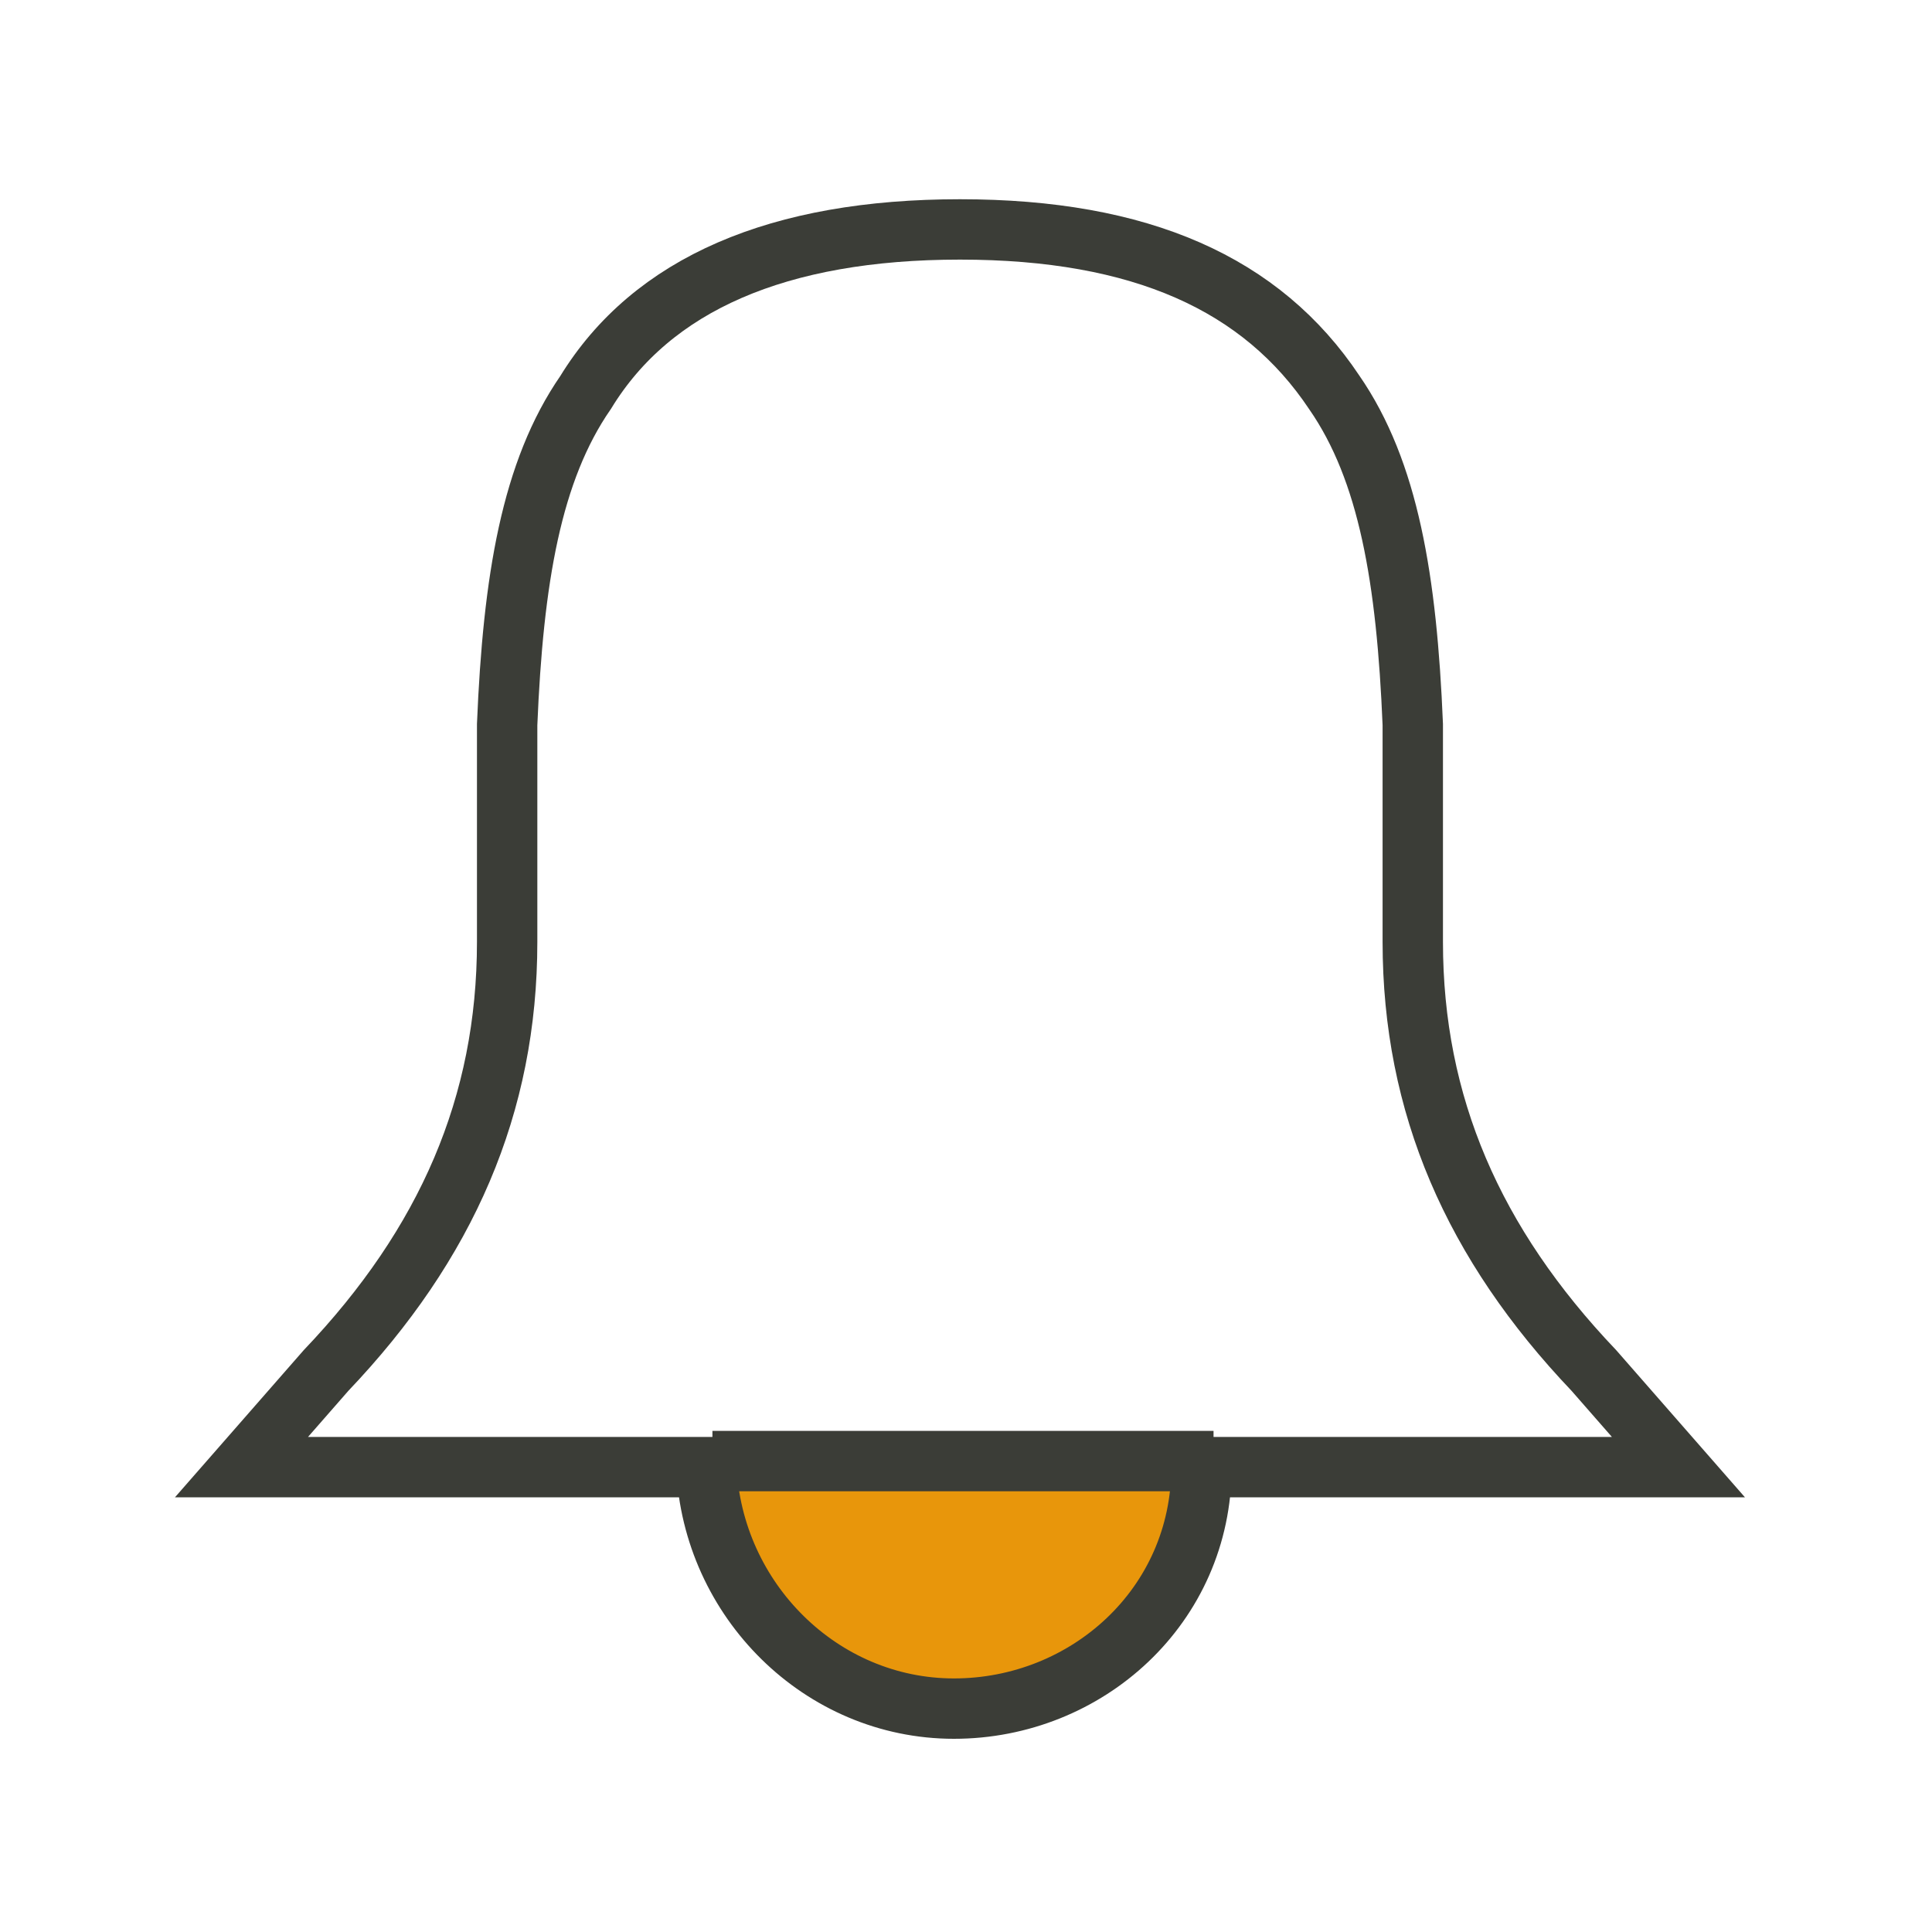
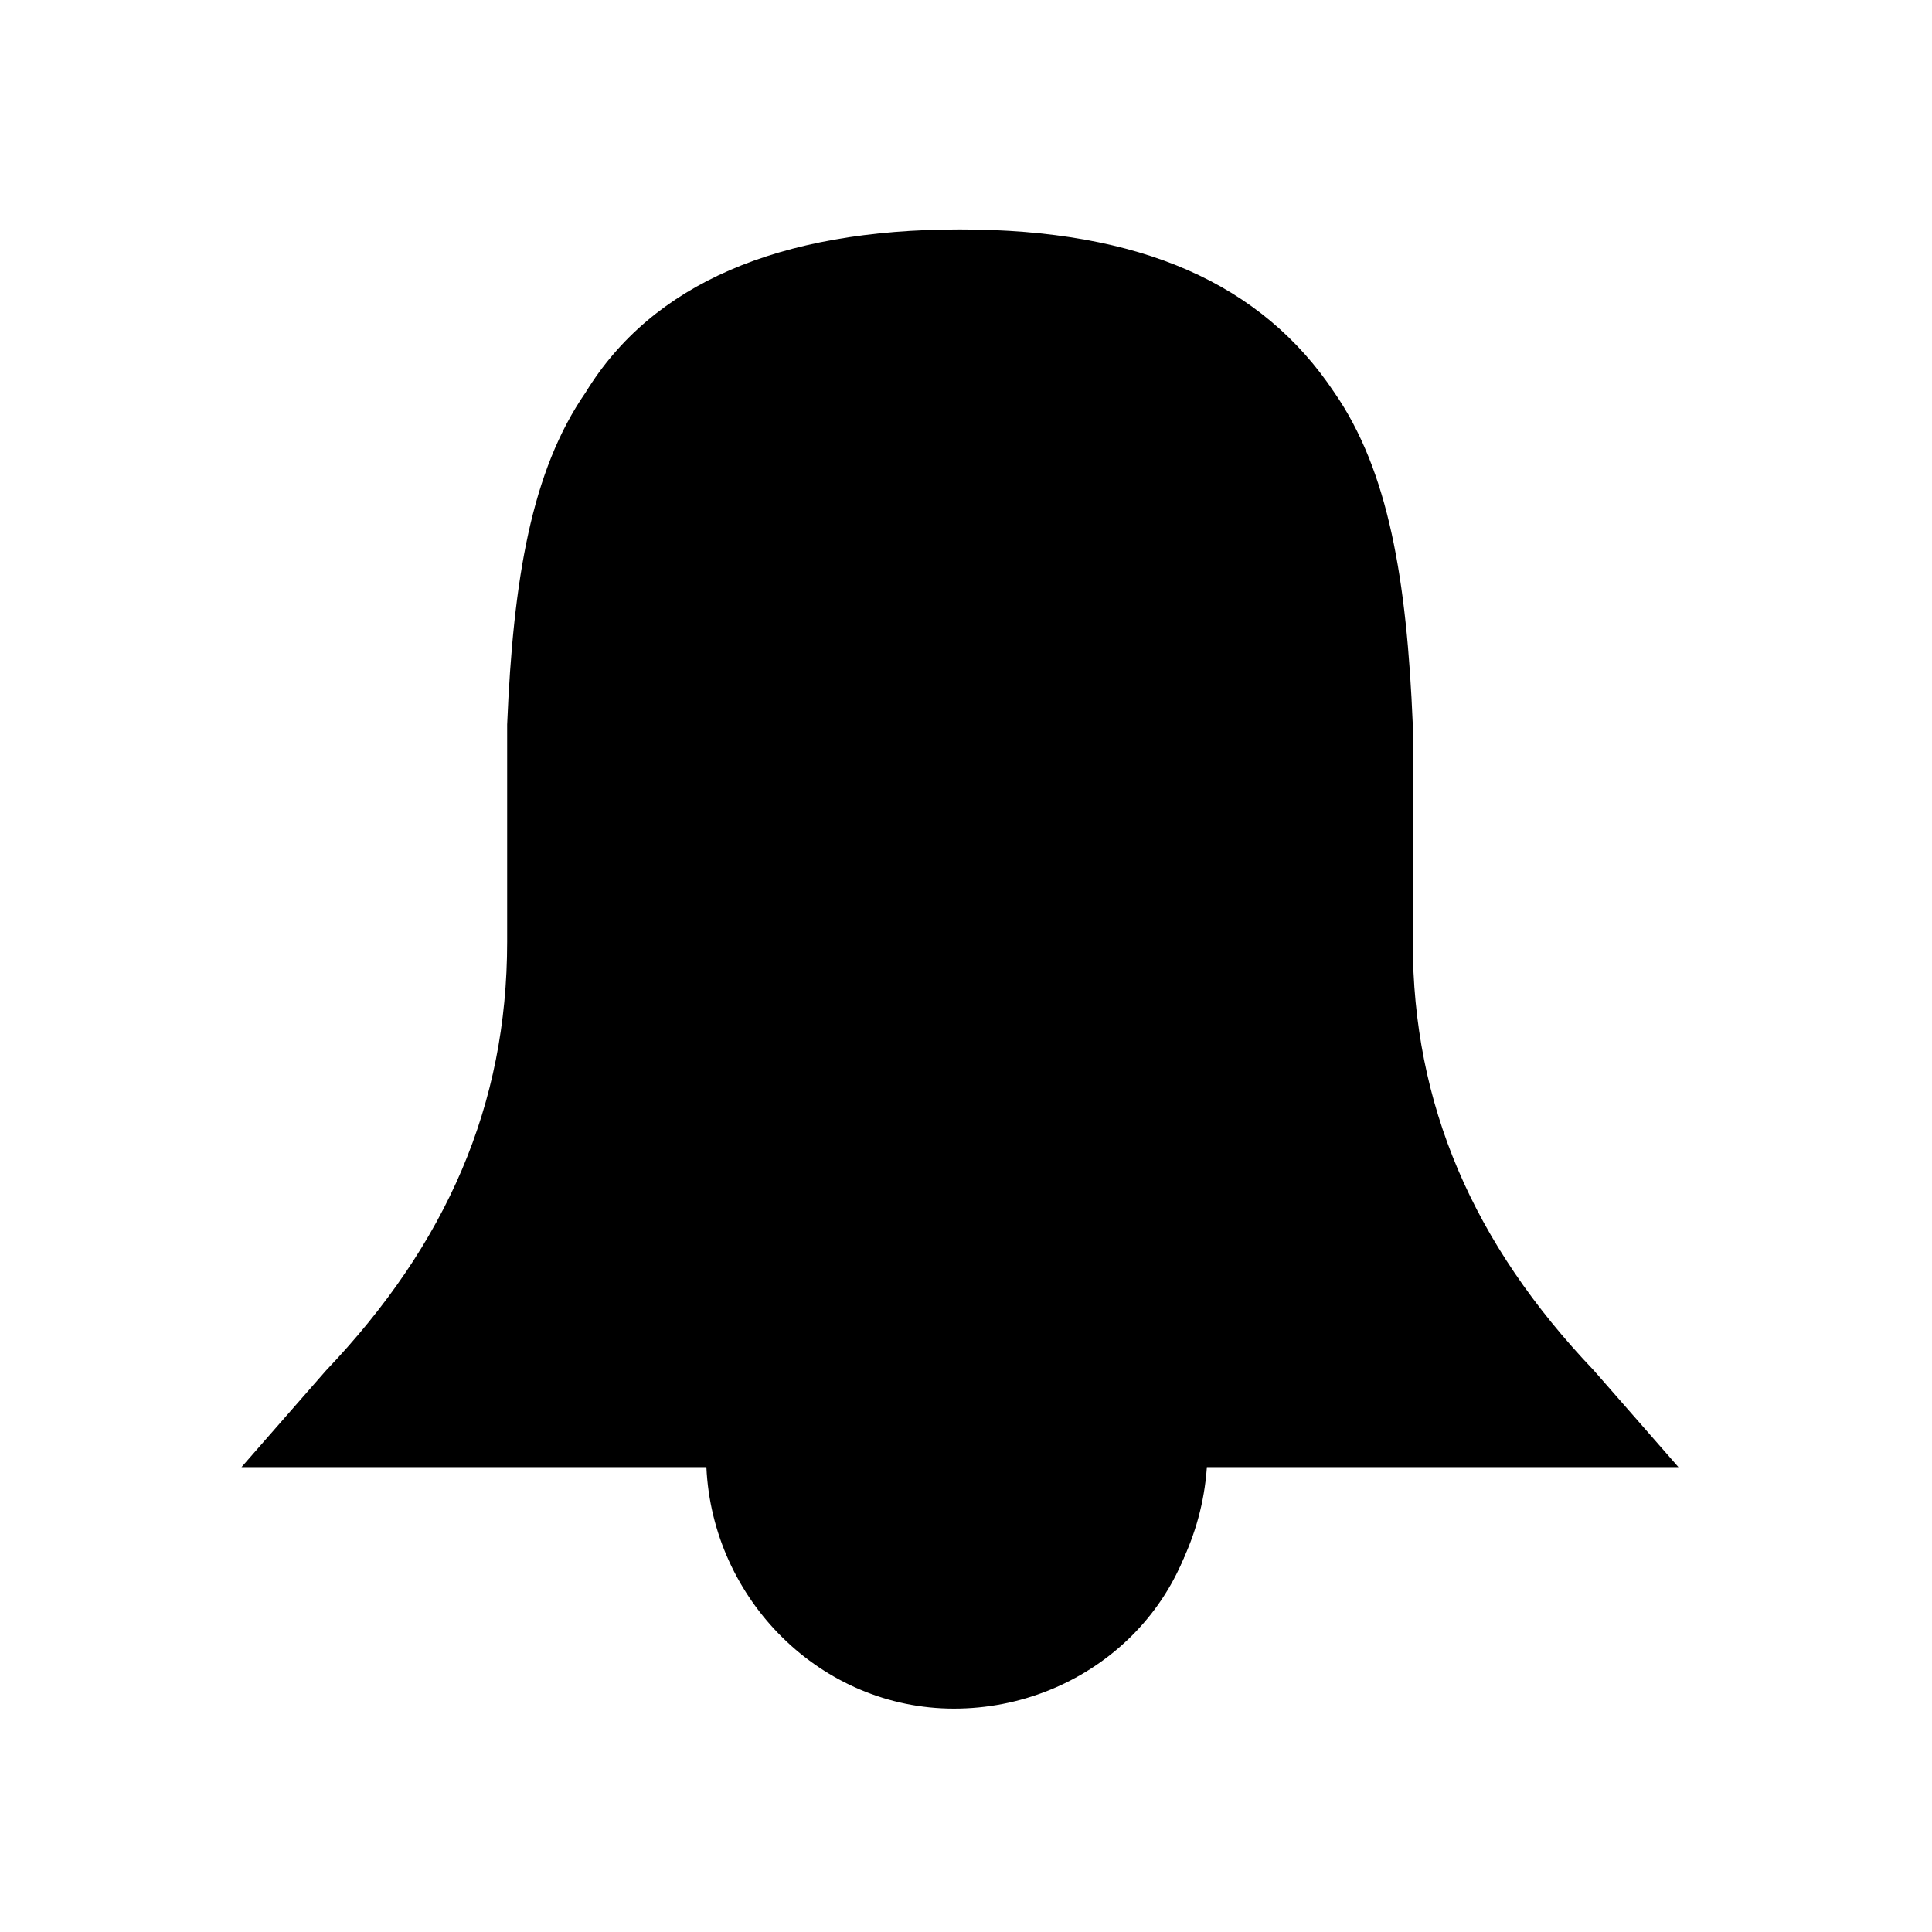
- <svg xmlns="http://www.w3.org/2000/svg" version="1.1" id="Layer_1" x="0px" y="0px" viewBox="0 0 32 32" style="enable-background:new 0 0 32 32;" xml:space="preserve">
-   <style type="text/css">
- 	.st0{fill:#E8960B;}
- 	.st1{fill:none;stroke:#3B3D37;stroke-miterlimit:10;}
- </style>
-   <path class="st0" d="M20,24c0,2.3-1.8,4.2-4,4.2s-4-1.9-4-4.2" />
+ <svg xmlns="http://www.w3.org/2000/svg" version="1.0" id="news" x="0px" y="0px" viewBox="0 0 32 32" style="enable-background:new 0 0 32 32;" xml:space="preserve">
+   <path style="fill: currentColor" d="M20,24c0,2.3-1.8,4.2-4,4.2s-4-1.9-4-4.2" />
  <g id="XMLID_1_">
    <g>
-       <path class="st1" d="M9.7,6.5c1.1-1.8,3.2-2.7,6.2-2.7s5,0.9,6.2,2.7c0.9,1.3,1.2,3.1,1.3,5.5c0,0.5,0,1,0,2c0,0.8,0,1.1,0,1.6    c0,2.7,1,5,3,7.1l1.4,1.6h-7.9c0,2.3-1.9,4-4.1,4s-4-1.8-4.1-4H4l1.4-1.6c2-2.1,3-4.4,3-7.1c0-0.4,0-0.7,0-1.6c0-0.9,0-1.4,0-2    C8.5,9.6,8.8,7.8,9.7,6.5z" />
+       <path d="M9.7,6.5c1.1-1.8,3.2-2.7,6.2-2.7s5,0.9,6.2,2.7c0.9,1.3,1.2,3.1,1.3,5.5c0,0.5,0,1,0,2c0,0.8,0,1.1,0,1.6                 c0,2.7,1,5,3,7.1l1.4,1.6h-7.9c0,2.3-1.9,4-4.1,4s-4-1.8-4.1-4H4l1.4-1.6c2-2.1,3-4.4,3-7.1c0-0.4,0-0.7,0-1.6c0-0.9,0-1.4,0-2                 C8.5,9.6,8.8,7.8,9.7,6.5z" />
    </g>
  </g>
-   <line class="st1" x1="11.8" y1="24.2" x2="20.1" y2="24.2" />
+   <line x1="11.8" y1="24.2" x2="20.1" y2="24.2" />
</svg>
